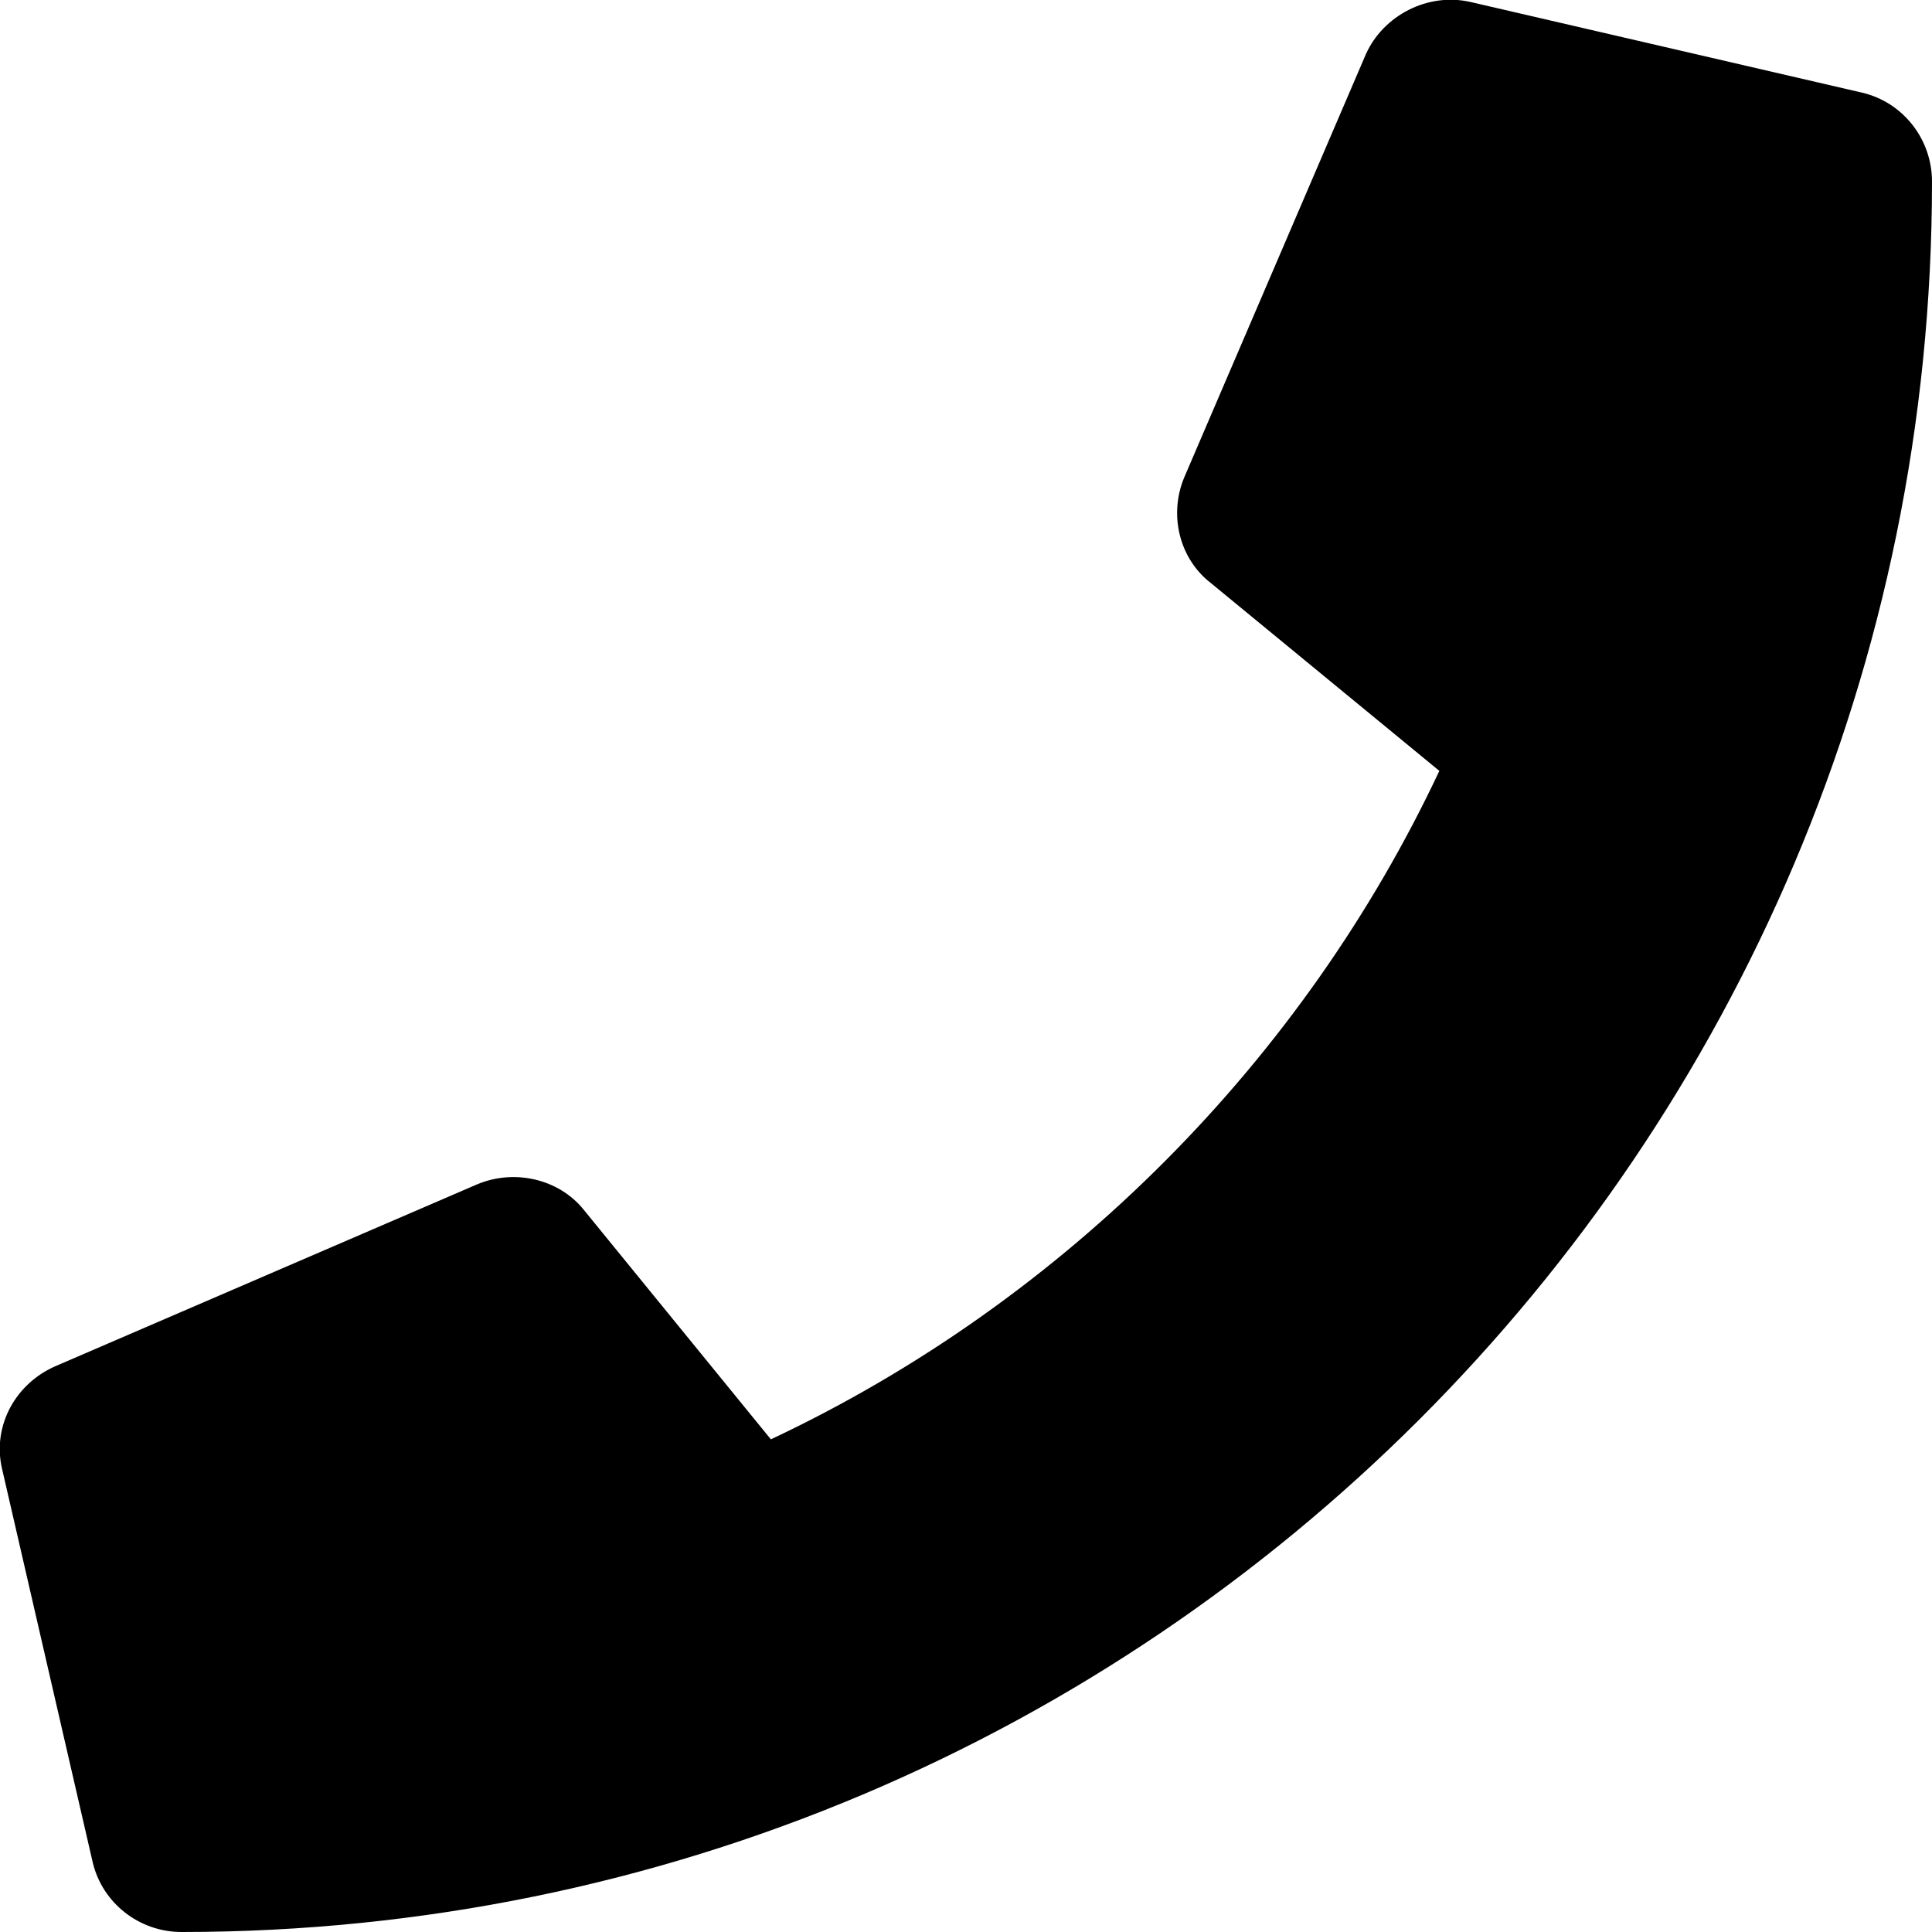
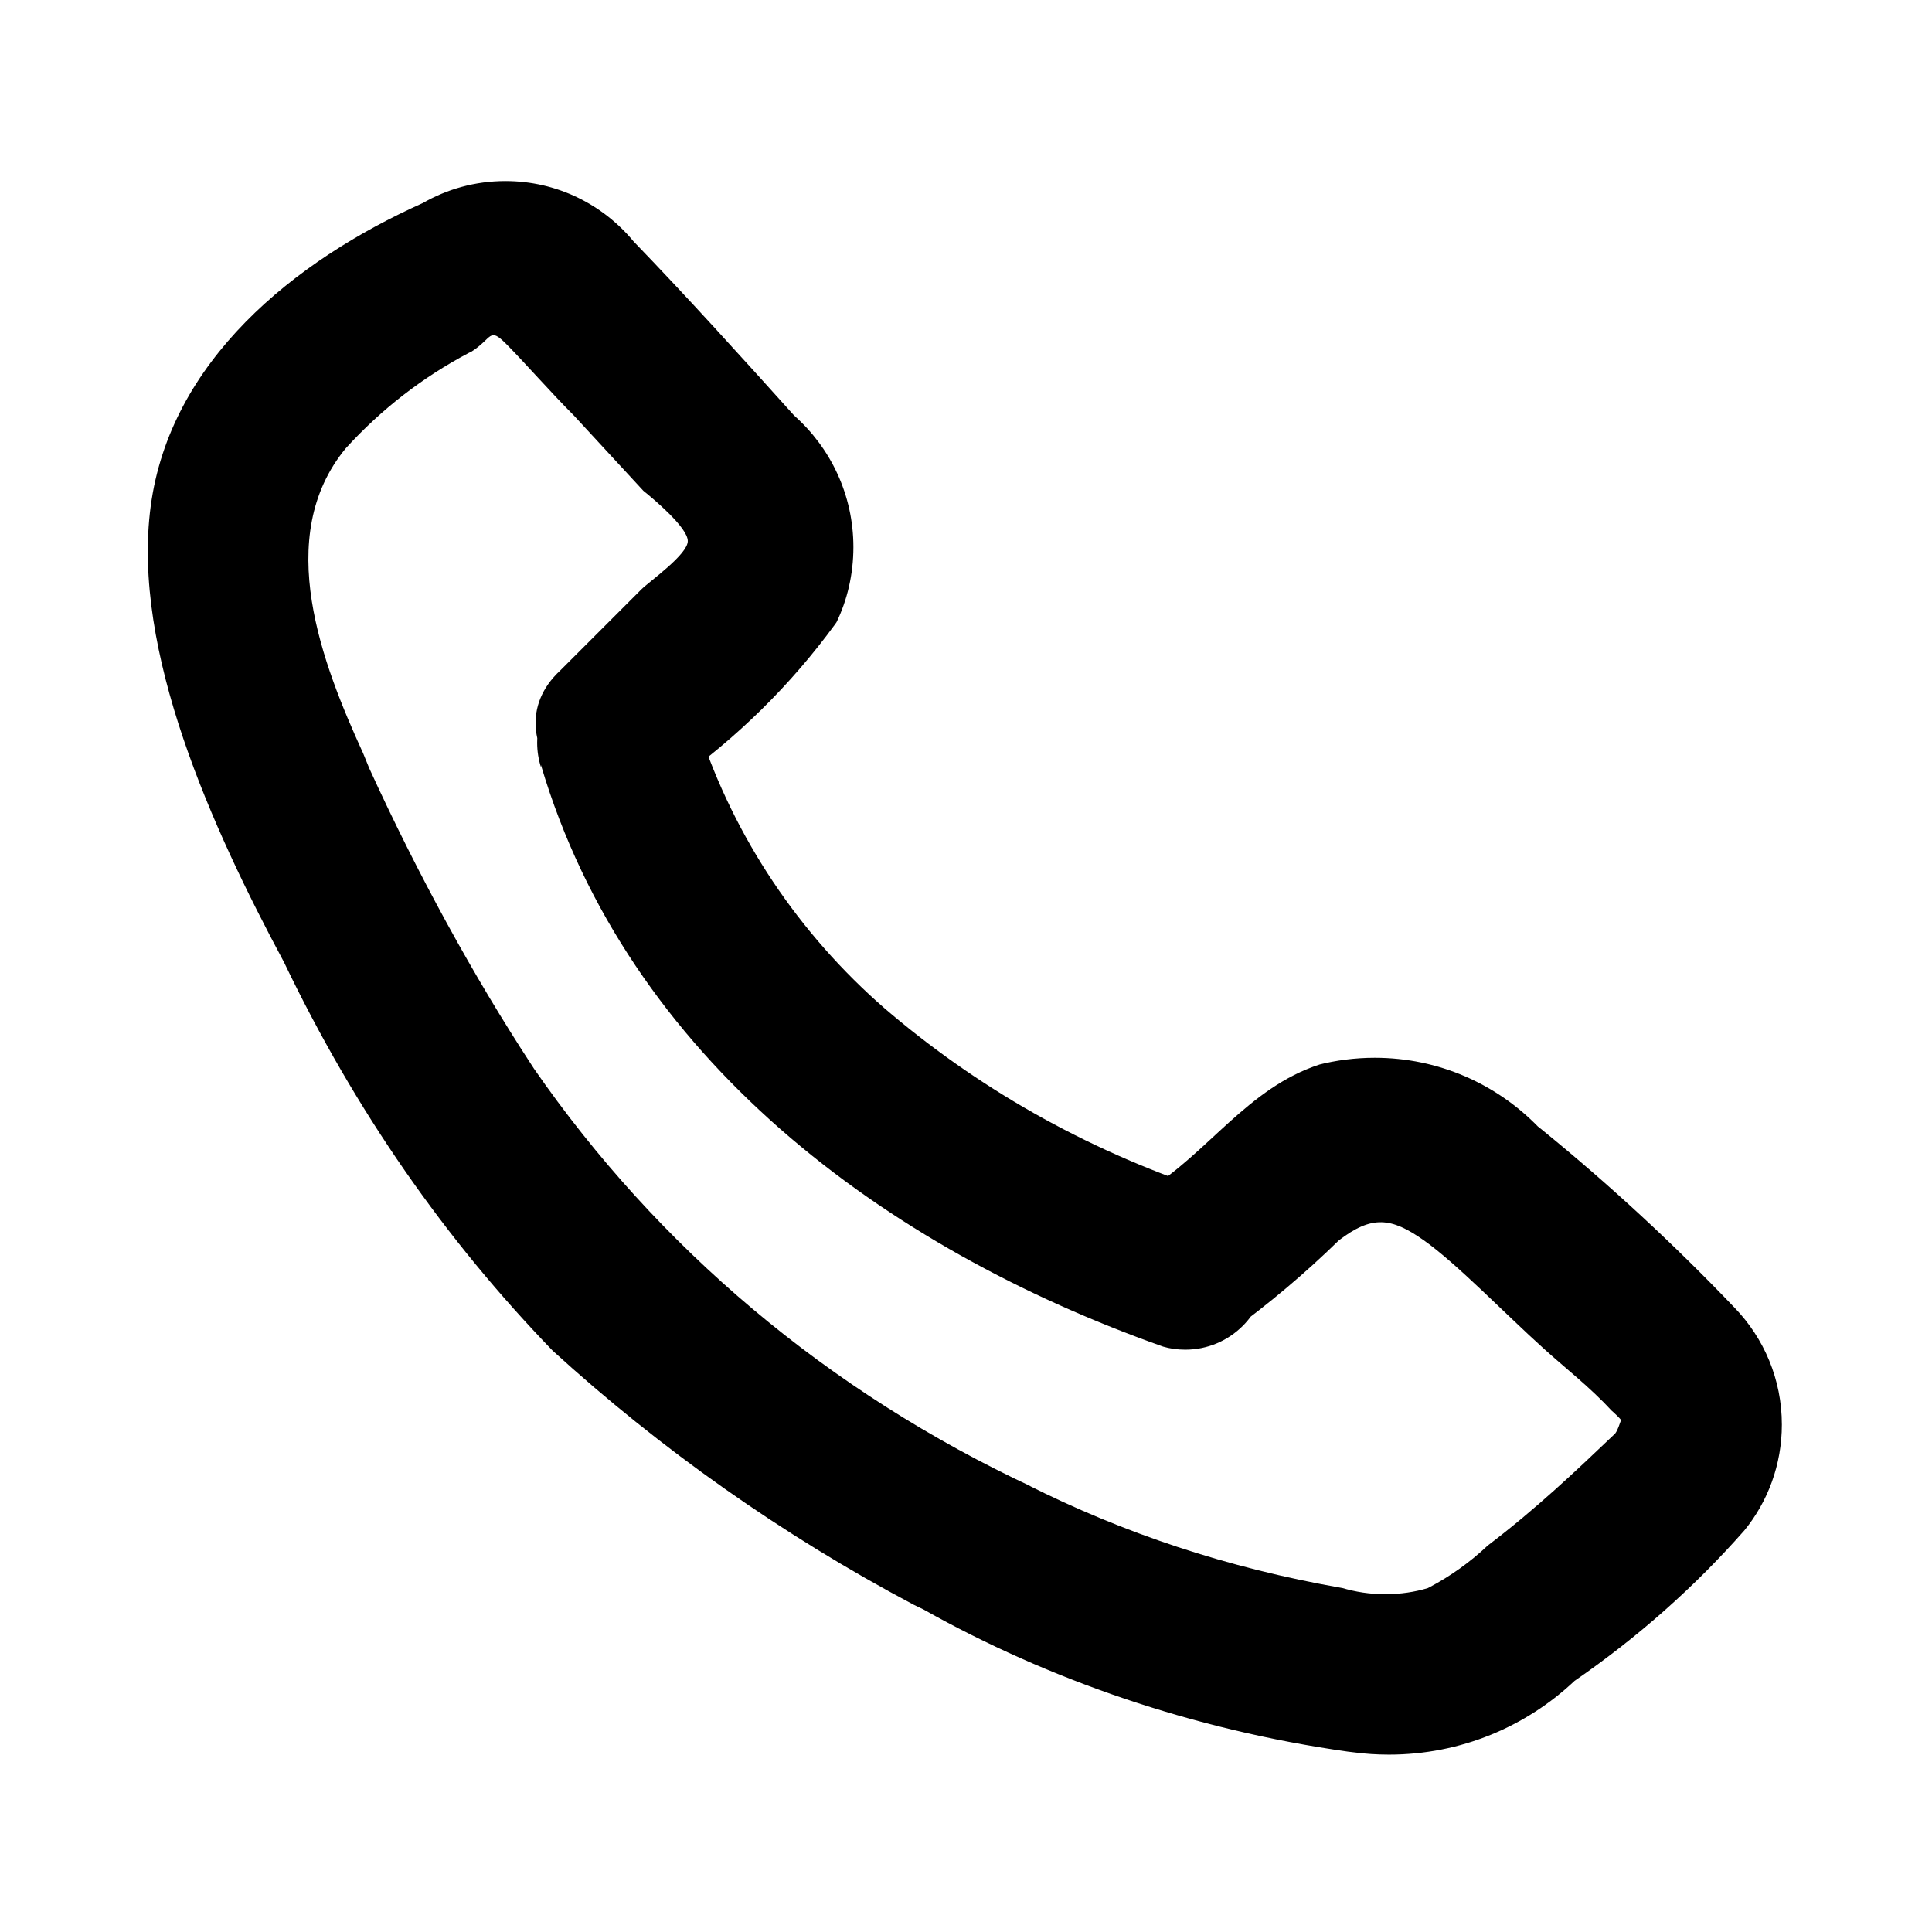
<svg xmlns="http://www.w3.org/2000/svg" version="1.1" viewBox="0 0 32 32">
-   <path d="M30.848 1.536l-6.496-1.504c-0.704-0.16-1.44 0.224-1.728 0.864l-3.008 7.008c-0.256 0.608-0.096 1.344 0.448 1.76l3.776 3.104c-2.24 4.768-6.176 8.768-11.072 11.072l-3.104-3.808c-0.416-0.512-1.152-0.672-1.76-0.416l-6.976 3.008c-0.672 0.288-1.056 0.992-0.896 1.696l1.504 6.528c0.16 0.672 0.768 1.152 1.472 1.152 16 0 28.992-12.96 28.992-28.992 0-0.704-0.48-1.312-1.152-1.472z" />
+   <path d="M8.96 12.672c1.44 4.864 5.696 8 10.304 9.632 0.11 0.033 0.237 0.051 0.368 0.051 0.744 0 1.347-0.603 1.347-1.347 0-0.613-0.409-1.13-0.97-1.294l-0.010-0.002c-2.060-0.689-3.839-1.714-5.365-3.026l0.021 0.018c-1.416-1.232-2.49-2.822-3.083-4.63l-0.021-0.074c-0.142-0.602-0.674-1.043-1.31-1.043-0.742 0-1.344 0.602-1.344 1.344 0 0.144 0.023 0.283 0.065 0.413l-0.003-0.009zM20.352 22.080c0.676-0.492 1.271-0.996 1.827-1.539l-0.003 0.003c0.544-0.416 0.864-0.384 1.408 0s1.344 1.216 1.984 1.792c0.352 0.32 0.768 0.64 1.12 1.024 0 0 0.192 0.16 0.224 0.256-0.064-0.256-0.064 0-0.16 0.128-0.672 0.64-1.312 1.248-2.112 1.856-0.287 0.271-0.613 0.505-0.968 0.692l-0.024 0.012c-0.211 0.064-0.453 0.101-0.704 0.101s-0.493-0.037-0.722-0.106l0.018 0.005c-1.92-0.335-3.639-0.914-5.227-1.713l0.107 0.049c-3.415-1.59-6.227-3.981-8.276-6.94l-0.044-0.068c-0.952-1.457-1.881-3.147-2.684-4.907l-0.1-0.245c-0.672-1.472-1.504-3.584-0.288-5.056 0.584-0.642 1.272-1.176 2.039-1.58l0.041-0.019c0.352-0.224 0.288-0.416 0.576-0.128s0.736 0.8 1.12 1.184l1.152 1.248c0.16 0.128 0.736 0.608 0.736 0.832s-0.64 0.672-0.768 0.8l-1.344 1.344c-1.248 1.152 0.64 3.040 1.888 1.856 1.046-0.743 1.934-1.622 2.665-2.623l0.023-0.033c0.176-0.364 0.279-0.791 0.279-1.243 0-0.867-0.379-1.645-0.98-2.178l-0.003-0.003c-0.864-0.96-1.76-1.952-2.656-2.88-0.508-0.614-1.271-1.002-2.124-1.002-0.502 0-0.972 0.134-1.377 0.369l0.013-0.007c-2.144 0.96-4.192 2.624-4.512 5.024s1.024 5.344 2.208 7.552c1.187 2.476 2.675 4.599 4.454 6.439l-0.007-0.007c1.786 1.63 3.804 3.055 5.986 4.212l0.158 0.076c2.061 1.16 4.468 1.994 7.027 2.355l0.109 0.013c0.172 0.023 0.372 0.037 0.574 0.037 1.191 0 2.274-0.465 3.076-1.223l-0.002 0.002c1.064-0.735 1.988-1.558 2.802-2.48l0.014-0.016c0.385-0.474 0.618-1.084 0.618-1.749 0-0.75-0.297-1.431-0.779-1.932l0.001 0.001c-1.012-1.060-2.077-2.044-3.201-2.958l-0.063-0.050c-0.686-0.702-1.642-1.137-2.7-1.137-0.325 0-0.641 0.041-0.942 0.118l0.026-0.006c-1.184 0.384-1.856 1.472-2.848 2.080-1.472 0.896-0.128 3.2 1.312 2.304z" />
</svg>
